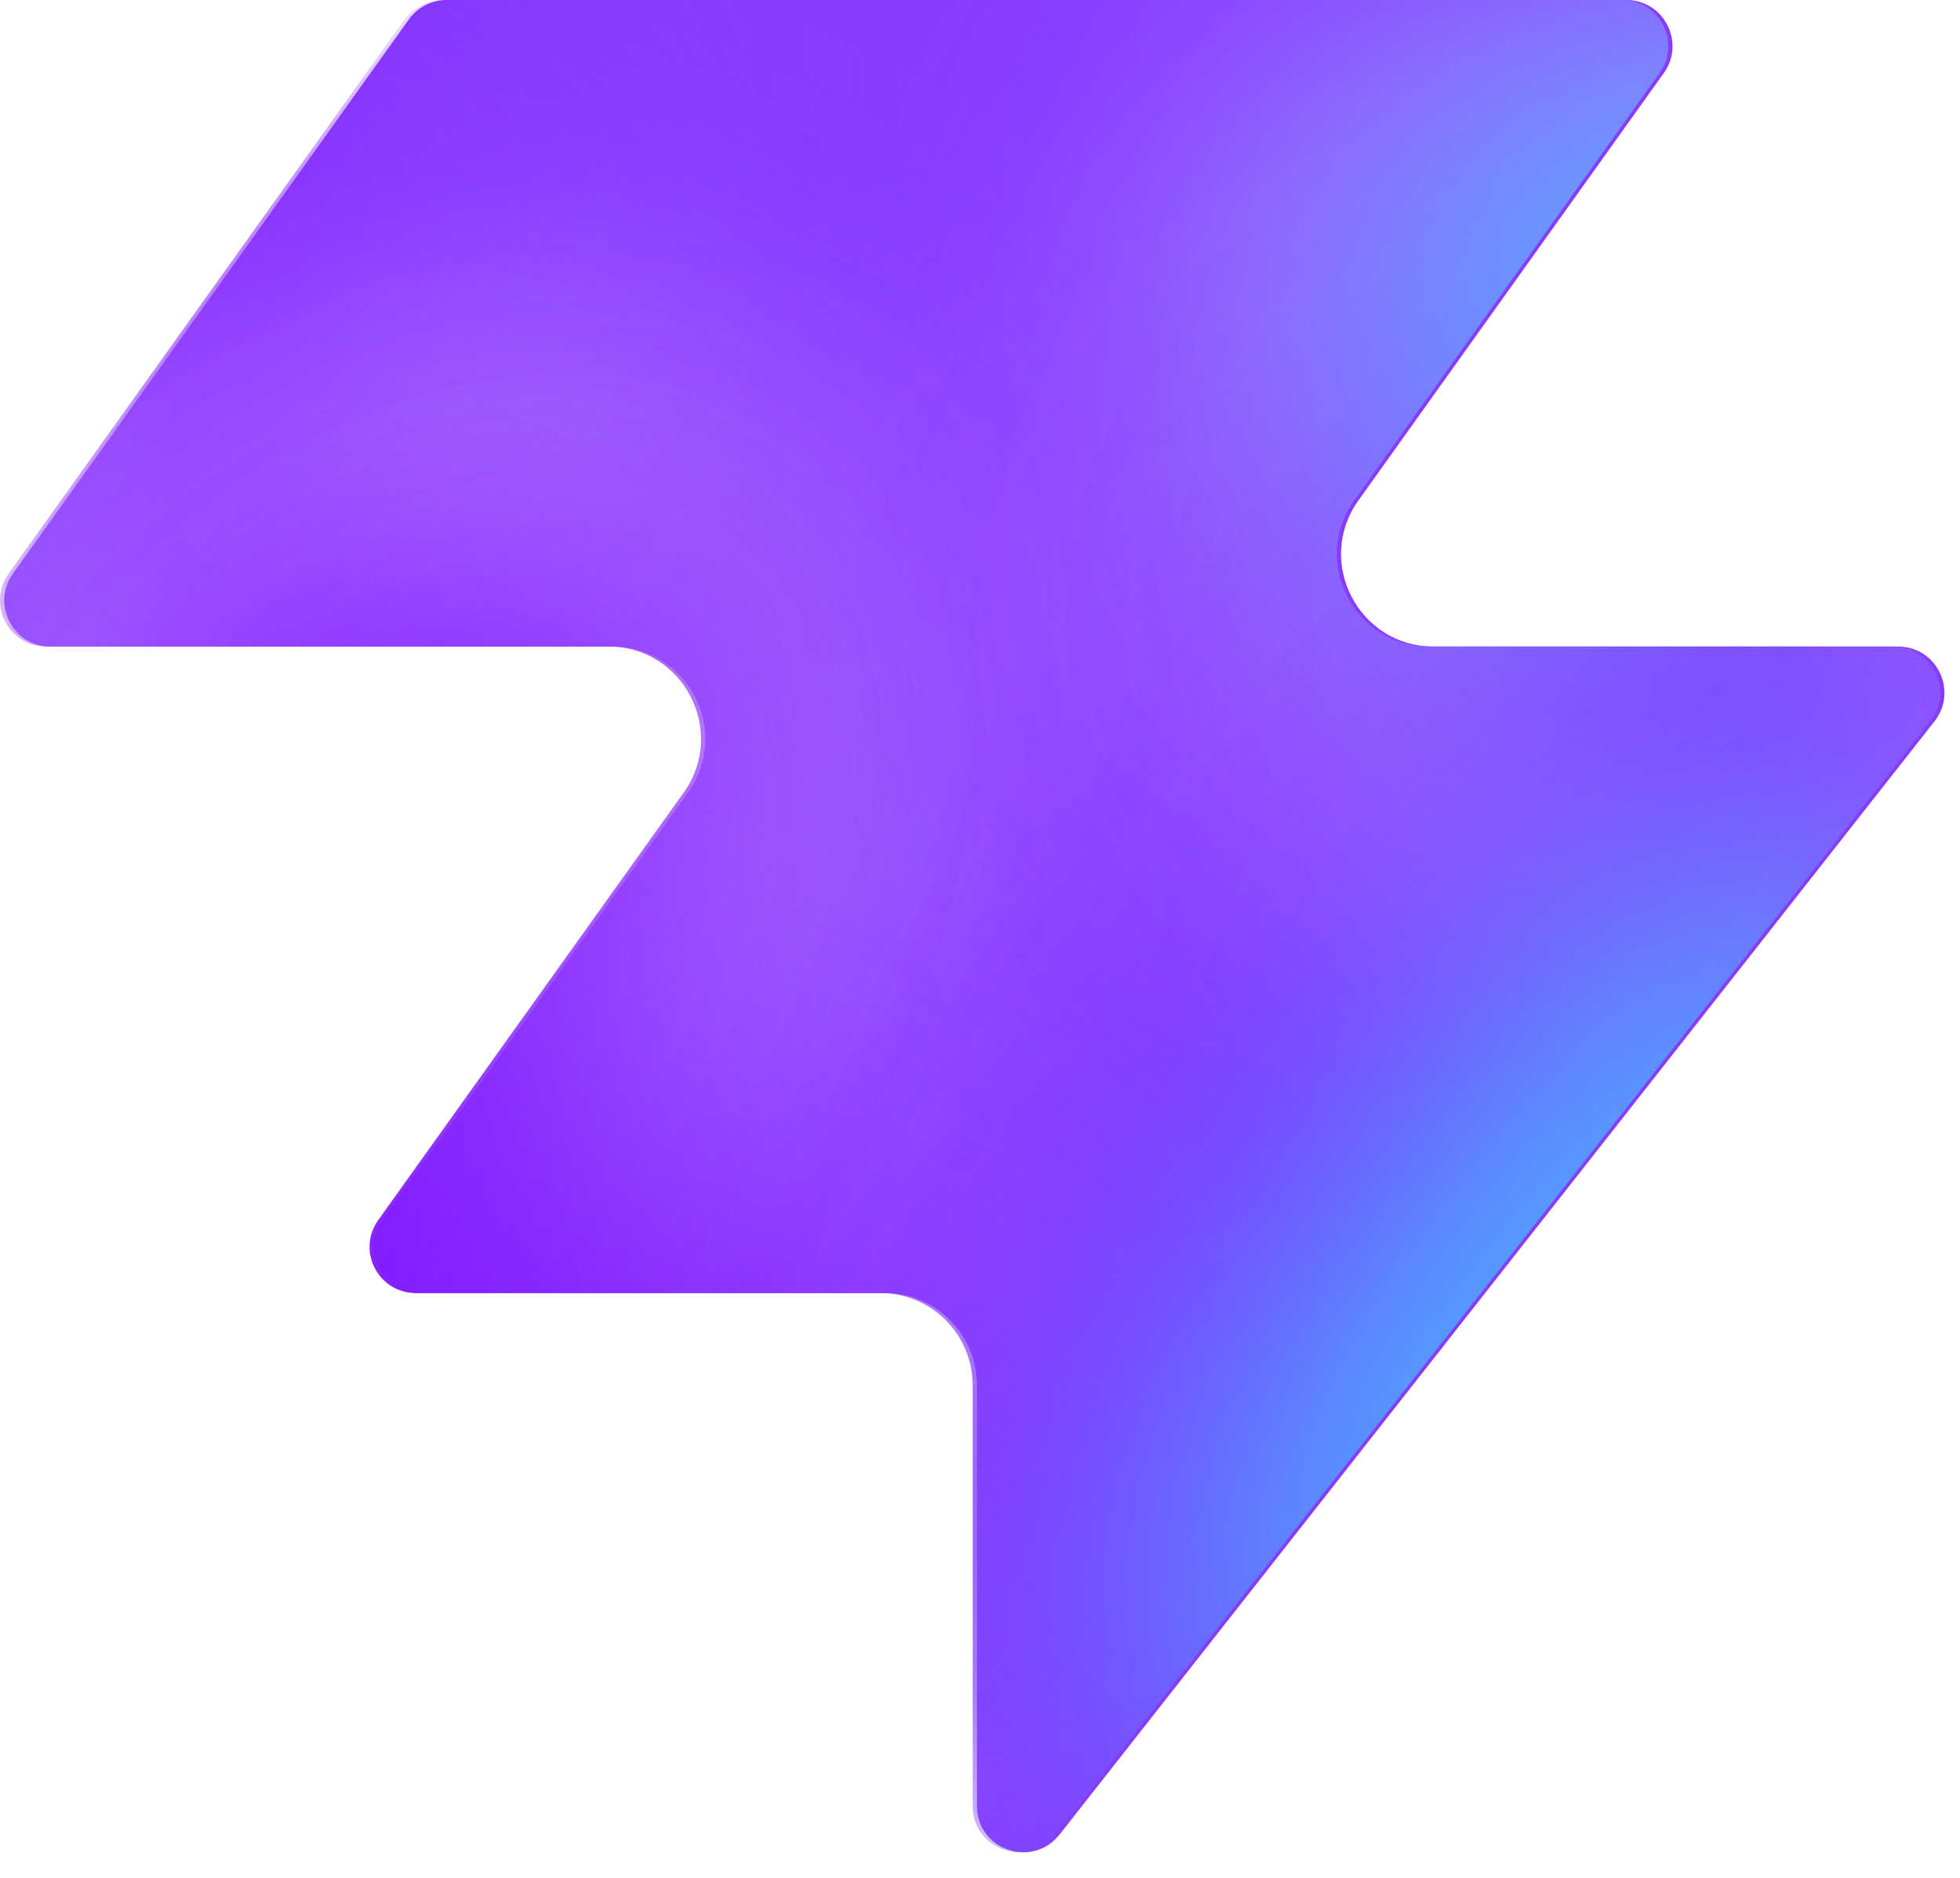
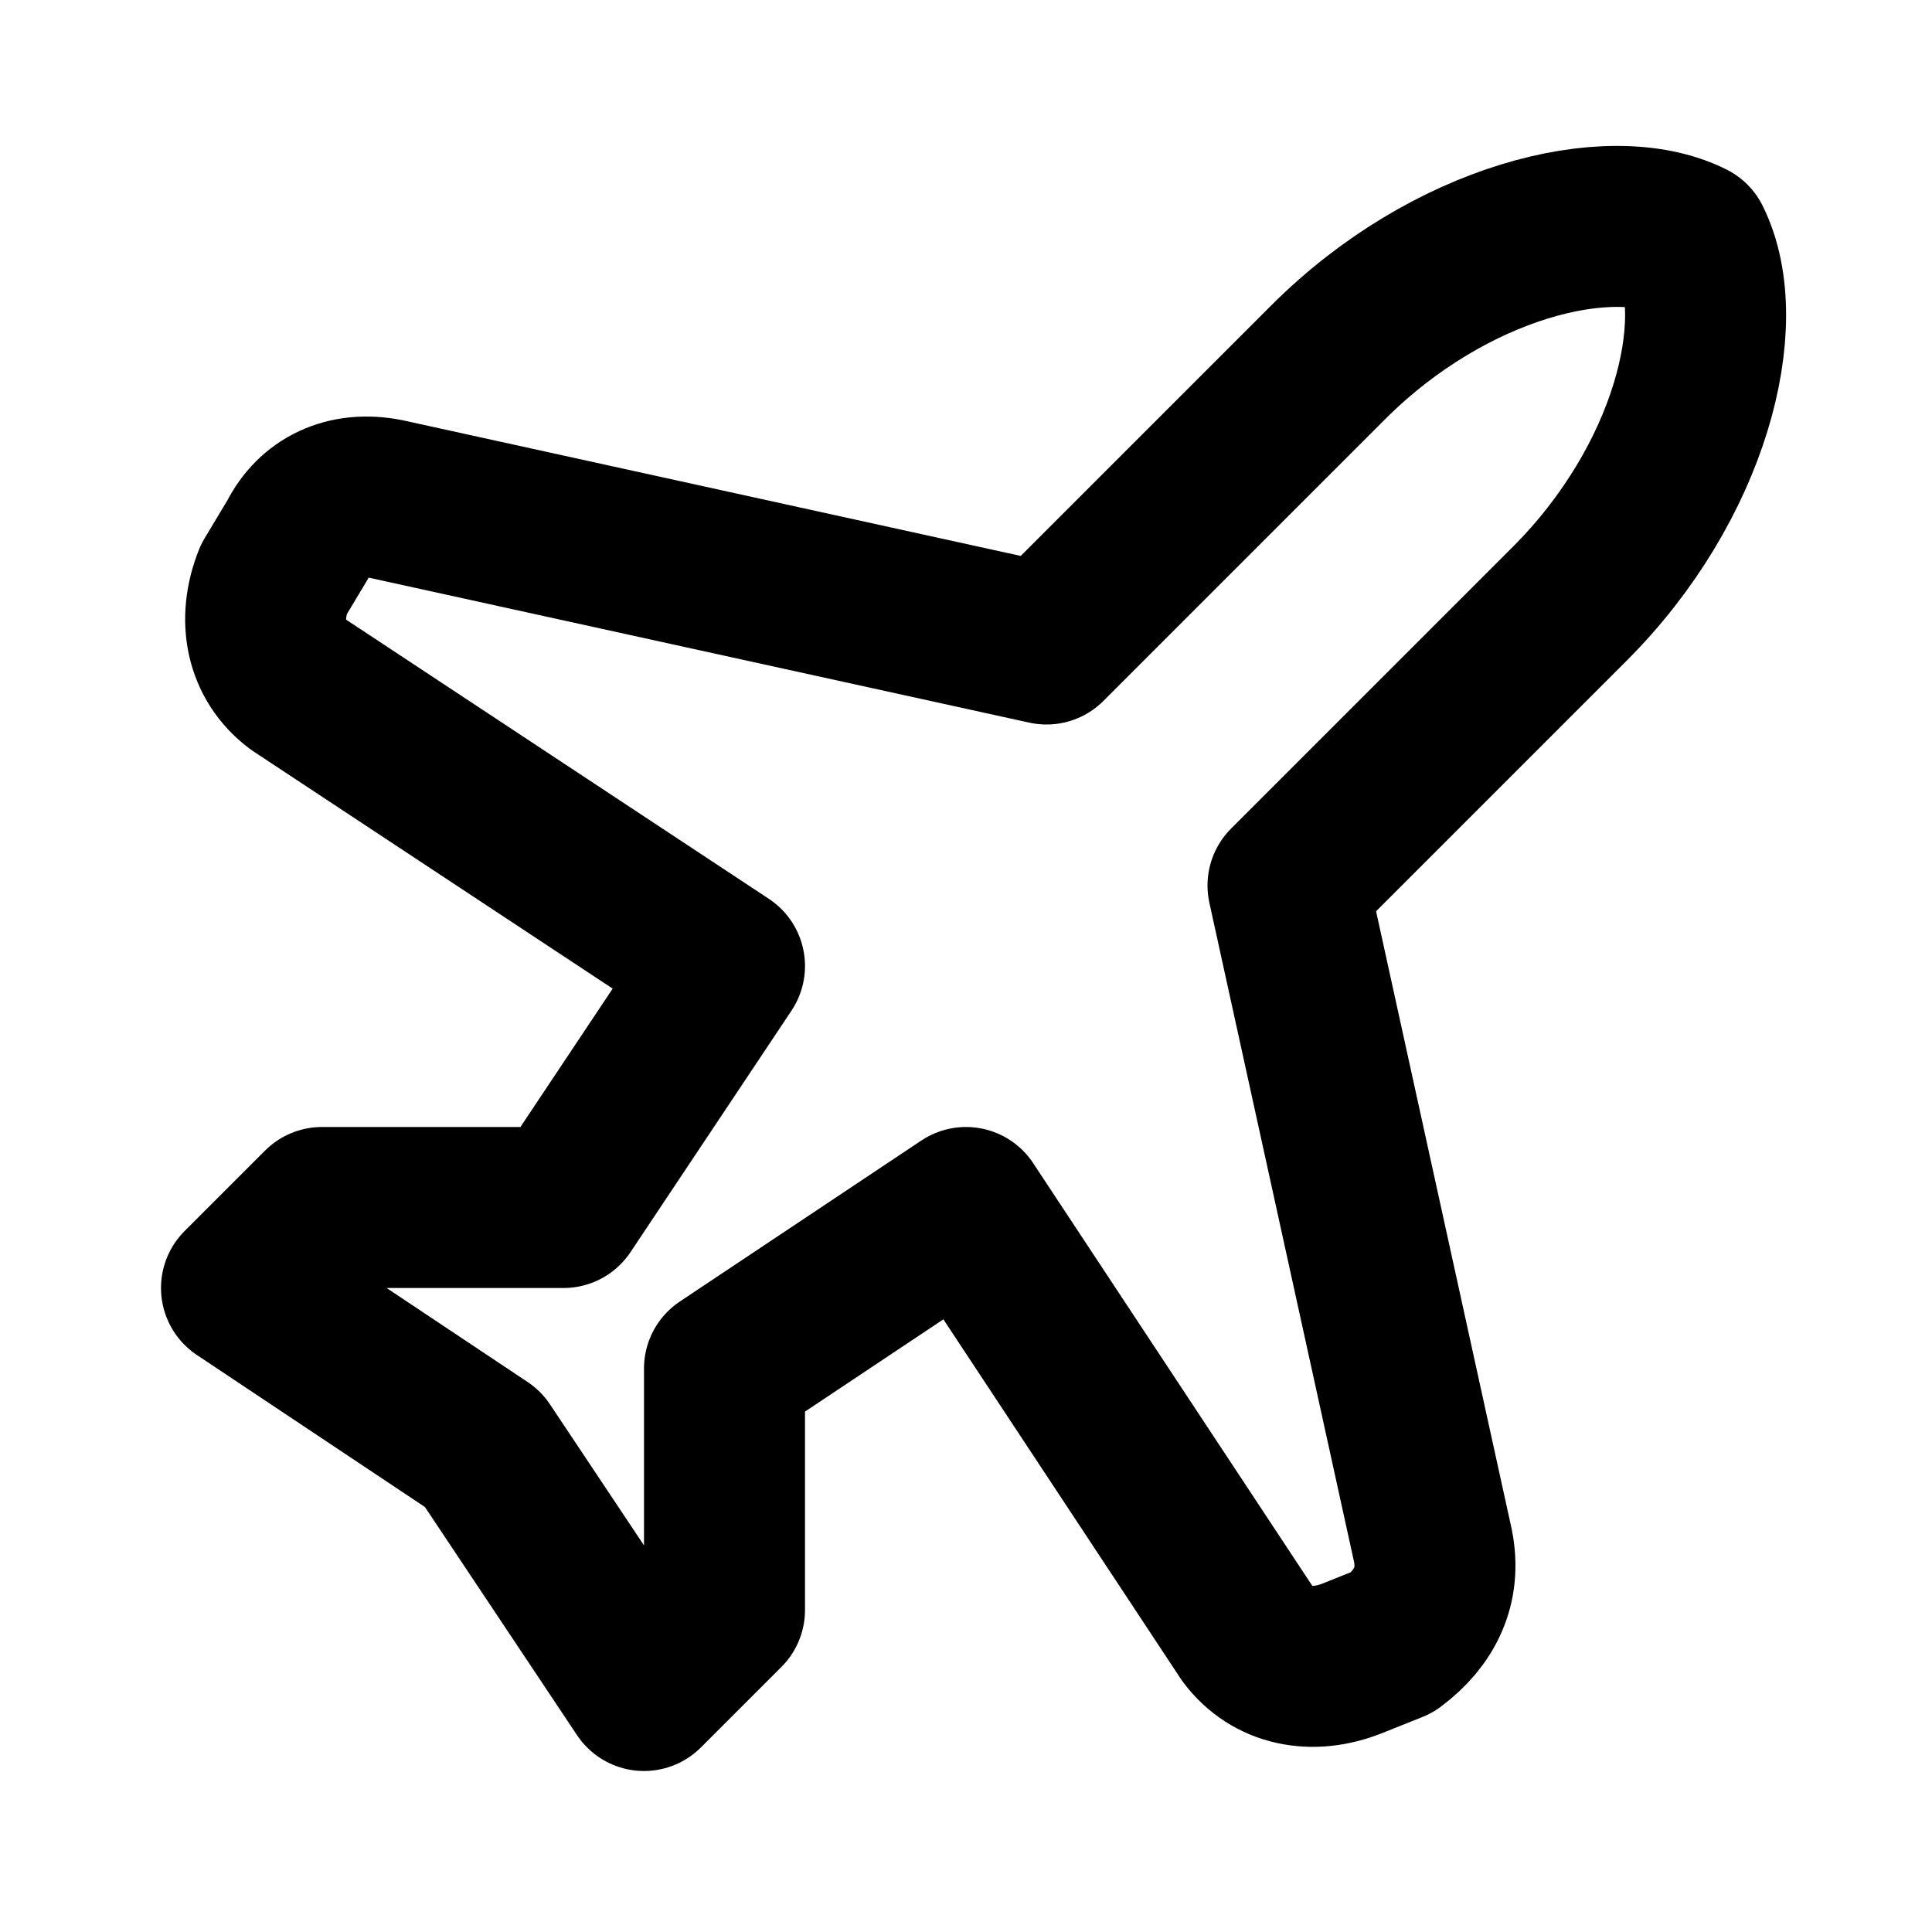
- <svg xmlns="http://www.w3.org/2000/svg" width="48" height="46" fill="none" viewBox="0 0 48 46">
-   <path fill="#863bff" d="M25.946 44.938c-.664.845-2.021.375-2.021-.698V33.937a2.26 2.26 0 0 0-2.262-2.262H10.287c-.92 0-1.456-1.04-.92-1.788l7.48-10.471c1.07-1.497 0-3.578-1.842-3.578H1.237c-.92 0-1.456-1.04-.92-1.788L10.013.474c.214-.297.556-.474.92-.474h28.894c.92 0 1.456 1.04.92 1.788l-7.48 10.471c-1.07 1.498 0 3.579 1.842 3.579h11.377c.943 0 1.473 1.088.89 1.83L25.947 44.94z" style="fill:#863bff;fill:color(display-p3 .525 .23 1);fill-opacity:1" />
-   <mask id="a" width="48" height="46" x="0" y="0" maskUnits="userSpaceOnUse" style="mask-type:alpha">
-     <path fill="#000" d="M25.842 44.938c-.664.844-2.021.375-2.021-.698V33.937a2.26 2.26 0 0 0-2.262-2.262H10.183c-.92 0-1.456-1.04-.92-1.788l7.48-10.471c1.07-1.498 0-3.579-1.842-3.579H1.133c-.92 0-1.456-1.04-.92-1.787L9.91.473c.214-.297.556-.474.92-.474h28.894c.92 0 1.456 1.04.92 1.788l-7.48 10.471c-1.07 1.498 0 3.578 1.842 3.578h11.377c.943 0 1.473 1.088.89 1.832L25.843 44.94z" style="fill:#000;fill-opacity:1" />
-   </mask>
-   <g mask="url(#a)">
-     <g filter="url(#b)">
-       <ellipse cx="5.508" cy="14.704" fill="#ede6ff" rx="5.508" ry="14.704" style="fill:#ede6ff;fill:color(display-p3 .927 .903 1);fill-opacity:1" transform="matrix(.00324 1 1 -.00324 -4.47 31.516)" />
-     </g>
-     <g filter="url(#c)">
-       <ellipse cx="10.399" cy="29.851" fill="#ede6ff" rx="10.399" ry="29.851" style="fill:#ede6ff;fill:color(display-p3 .927 .903 1);fill-opacity:1" transform="matrix(.00324 1 1 -.00324 -39.328 7.883)" />
-     </g>
-     <g filter="url(#d)">
-       <ellipse cx="5.508" cy="30.487" fill="#7e14ff" rx="5.508" ry="30.487" style="fill:#7e14ff;fill:color(display-p3 .492 .077 1);fill-opacity:1" transform="rotate(89.814 -25.913 -14.639)scale(1 -1)" />
-     </g>
-     <g filter="url(#e)">
-       <ellipse cx="5.508" cy="30.599" fill="#7e14ff" rx="5.508" ry="30.599" style="fill:#7e14ff;fill:color(display-p3 .492 .077 1);fill-opacity:1" transform="rotate(89.814 -32.644 -3.334)scale(1 -1)" />
-     </g>
-     <g filter="url(#f)">
-       <ellipse cx="5.508" cy="30.599" fill="#7e14ff" rx="5.508" ry="30.599" style="fill:#7e14ff;fill:color(display-p3 .492 .077 1);fill-opacity:1" transform="matrix(.00324 1 1 -.00324 -34.34 30.47)" />
-     </g>
-     <g filter="url(#g)">
-       <ellipse cx="14.072" cy="22.078" fill="#ede6ff" rx="14.072" ry="22.078" style="fill:#ede6ff;fill:color(display-p3 .927 .903 1);fill-opacity:1" transform="rotate(93.35 24.506 48.493)scale(-1 1)" />
-     </g>
-     <g filter="url(#h)">
-       <ellipse cx="3.47" cy="21.501" fill="#7e14ff" rx="3.47" ry="21.501" style="fill:#7e14ff;fill:color(display-p3 .492 .077 1);fill-opacity:1" transform="rotate(89.009 28.708 47.59)scale(-1 1)" />
-     </g>
-     <g filter="url(#i)">
-       <ellipse cx="3.47" cy="21.501" fill="#7e14ff" rx="3.47" ry="21.501" style="fill:#7e14ff;fill:color(display-p3 .492 .077 1);fill-opacity:1" transform="rotate(89.009 28.708 47.59)scale(-1 1)" />
-     </g>
-     <g filter="url(#j)">
-       <ellipse cx=".387" cy="8.972" fill="#7e14ff" rx="4.407" ry="29.108" style="fill:#7e14ff;fill:color(display-p3 .492 .077 1);fill-opacity:1" transform="rotate(39.51 .387 8.972)" />
-     </g>
-     <g filter="url(#k)">
-       <ellipse cx="47.523" cy="-6.092" fill="#7e14ff" rx="4.407" ry="29.108" style="fill:#7e14ff;fill:color(display-p3 .492 .077 1);fill-opacity:1" transform="rotate(37.892 47.523 -6.092)" />
-     </g>
-     <g filter="url(#l)">
-       <ellipse cx="41.412" cy="6.333" fill="#47bfff" rx="5.971" ry="9.665" style="fill:#47bfff;fill:color(display-p3 .28 .748 1);fill-opacity:1" transform="rotate(37.892 41.412 6.333)" />
-     </g>
-     <g filter="url(#m)">
-       <ellipse cx="-1.879" cy="38.332" fill="#7e14ff" rx="4.407" ry="29.108" style="fill:#7e14ff;fill:color(display-p3 .492 .077 1);fill-opacity:1" transform="rotate(37.892 -1.88 38.332)" />
-     </g>
-     <g filter="url(#n)">
-       <ellipse cx="-1.879" cy="38.332" fill="#7e14ff" rx="4.407" ry="29.108" style="fill:#7e14ff;fill:color(display-p3 .492 .077 1);fill-opacity:1" transform="rotate(37.892 -1.88 38.332)" />
-     </g>
-     <g filter="url(#o)">
-       <ellipse cx="35.651" cy="29.907" fill="#7e14ff" rx="4.407" ry="29.108" style="fill:#7e14ff;fill:color(display-p3 .492 .077 1);fill-opacity:1" transform="rotate(37.892 35.651 29.907)" />
-     </g>
-     <g filter="url(#p)">
-       <ellipse cx="38.418" cy="32.4" fill="#47bfff" rx="5.971" ry="15.297" style="fill:#47bfff;fill:color(display-p3 .28 .748 1);fill-opacity:1" transform="rotate(37.892 38.418 32.4)" />
-     </g>
-   </g>
-   <defs>
-     <filter id="b" width="60.045" height="41.654" x="-19.77" y="16.149" color-interpolation-filters="sRGB" filterUnits="userSpaceOnUse">
-       <feFlood flood-opacity="0" result="BackgroundImageFix" />
-       <feBlend in="SourceGraphic" in2="BackgroundImageFix" result="shape" />
-       <feGaussianBlur result="effect1_foregroundBlur_2002_17158" stdDeviation="7.659" />
-     </filter>
-     <filter id="c" width="90.34" height="51.437" x="-54.613" y="-7.533" color-interpolation-filters="sRGB" filterUnits="userSpaceOnUse">
-       <feFlood flood-opacity="0" result="BackgroundImageFix" />
-       <feBlend in="SourceGraphic" in2="BackgroundImageFix" result="shape" />
-       <feGaussianBlur result="effect1_foregroundBlur_2002_17158" stdDeviation="7.659" />
-     </filter>
-     <filter id="d" width="79.355" height="29.4" x="-49.64" y="2.03" color-interpolation-filters="sRGB" filterUnits="userSpaceOnUse">
-       <feFlood flood-opacity="0" result="BackgroundImageFix" />
-       <feBlend in="SourceGraphic" in2="BackgroundImageFix" result="shape" />
-       <feGaussianBlur result="effect1_foregroundBlur_2002_17158" stdDeviation="4.596" />
-     </filter>
-     <filter id="e" width="79.579" height="29.4" x="-45.045" y="20.029" color-interpolation-filters="sRGB" filterUnits="userSpaceOnUse">
-       <feFlood flood-opacity="0" result="BackgroundImageFix" />
-       <feBlend in="SourceGraphic" in2="BackgroundImageFix" result="shape" />
-       <feGaussianBlur result="effect1_foregroundBlur_2002_17158" stdDeviation="4.596" />
-     </filter>
-     <filter id="f" width="79.579" height="29.4" x="-43.513" y="21.178" color-interpolation-filters="sRGB" filterUnits="userSpaceOnUse">
-       <feFlood flood-opacity="0" result="BackgroundImageFix" />
-       <feBlend in="SourceGraphic" in2="BackgroundImageFix" result="shape" />
-       <feGaussianBlur result="effect1_foregroundBlur_2002_17158" stdDeviation="4.596" />
-     </filter>
-     <filter id="g" width="74.749" height="58.852" x="15.756" y="-17.901" color-interpolation-filters="sRGB" filterUnits="userSpaceOnUse">
-       <feFlood flood-opacity="0" result="BackgroundImageFix" />
-       <feBlend in="SourceGraphic" in2="BackgroundImageFix" result="shape" />
-       <feGaussianBlur result="effect1_foregroundBlur_2002_17158" stdDeviation="7.659" />
-     </filter>
-     <filter id="h" width="61.377" height="25.362" x="23.548" y="2.284" color-interpolation-filters="sRGB" filterUnits="userSpaceOnUse">
-       <feFlood flood-opacity="0" result="BackgroundImageFix" />
-       <feBlend in="SourceGraphic" in2="BackgroundImageFix" result="shape" />
-       <feGaussianBlur result="effect1_foregroundBlur_2002_17158" stdDeviation="4.596" />
-     </filter>
-     <filter id="i" width="61.377" height="25.362" x="23.548" y="2.284" color-interpolation-filters="sRGB" filterUnits="userSpaceOnUse">
-       <feFlood flood-opacity="0" result="BackgroundImageFix" />
-       <feBlend in="SourceGraphic" in2="BackgroundImageFix" result="shape" />
-       <feGaussianBlur result="effect1_foregroundBlur_2002_17158" stdDeviation="4.596" />
-     </filter>
-     <filter id="j" width="56.045" height="63.649" x="-27.636" y="-22.853" color-interpolation-filters="sRGB" filterUnits="userSpaceOnUse">
-       <feFlood flood-opacity="0" result="BackgroundImageFix" />
-       <feBlend in="SourceGraphic" in2="BackgroundImageFix" result="shape" />
-       <feGaussianBlur result="effect1_foregroundBlur_2002_17158" stdDeviation="4.596" />
-     </filter>
-     <filter id="k" width="54.814" height="64.646" x="20.116" y="-38.415" color-interpolation-filters="sRGB" filterUnits="userSpaceOnUse">
-       <feFlood flood-opacity="0" result="BackgroundImageFix" />
-       <feBlend in="SourceGraphic" in2="BackgroundImageFix" result="shape" />
-       <feGaussianBlur result="effect1_foregroundBlur_2002_17158" stdDeviation="4.596" />
-     </filter>
-     <filter id="l" width="33.541" height="35.313" x="24.641" y="-11.323" color-interpolation-filters="sRGB" filterUnits="userSpaceOnUse">
-       <feFlood flood-opacity="0" result="BackgroundImageFix" />
-       <feBlend in="SourceGraphic" in2="BackgroundImageFix" result="shape" />
-       <feGaussianBlur result="effect1_foregroundBlur_2002_17158" stdDeviation="4.596" />
-     </filter>
-     <filter id="m" width="54.814" height="64.646" x="-29.286" y="6.009" color-interpolation-filters="sRGB" filterUnits="userSpaceOnUse">
-       <feFlood flood-opacity="0" result="BackgroundImageFix" />
-       <feBlend in="SourceGraphic" in2="BackgroundImageFix" result="shape" />
-       <feGaussianBlur result="effect1_foregroundBlur_2002_17158" stdDeviation="4.596" />
-     </filter>
-     <filter id="n" width="54.814" height="64.646" x="-29.286" y="6.009" color-interpolation-filters="sRGB" filterUnits="userSpaceOnUse">
-       <feFlood flood-opacity="0" result="BackgroundImageFix" />
-       <feBlend in="SourceGraphic" in2="BackgroundImageFix" result="shape" />
-       <feGaussianBlur result="effect1_foregroundBlur_2002_17158" stdDeviation="4.596" />
-     </filter>
-     <filter id="o" width="54.814" height="64.646" x="8.244" y="-2.416" color-interpolation-filters="sRGB" filterUnits="userSpaceOnUse">
-       <feFlood flood-opacity="0" result="BackgroundImageFix" />
-       <feBlend in="SourceGraphic" in2="BackgroundImageFix" result="shape" />
-       <feGaussianBlur result="effect1_foregroundBlur_2002_17158" stdDeviation="4.596" />
-     </filter>
-     <filter id="p" width="39.409" height="43.623" x="18.713" y="10.588" color-interpolation-filters="sRGB" filterUnits="userSpaceOnUse">
-       <feFlood flood-opacity="0" result="BackgroundImageFix" />
-       <feBlend in="SourceGraphic" in2="BackgroundImageFix" result="shape" />
-       <feGaussianBlur result="effect1_foregroundBlur_2002_17158" stdDeviation="4.596" />
-     </filter>
-   </defs>
+ <svg xmlns="http://www.w3.org/2000/svg" width="24" height="24" viewBox="0 0 24 24" fill="none" stroke="currentColor" stroke-width="2" stroke-linecap="round" stroke-linejoin="round" class="lucide lucide-plane-icon lucide-plane">
+   <path d="M17.8 19.2 16 11l3.5-3.5C21 6 21.5 4 21 3c-1-.5-3 0-4.5 1.5L13 8 4.8 6.2c-.5-.1-.9.1-1.1.5l-.3.5c-.2.5-.1 1 .3 1.3L9 12l-2 3H4l-1 1 3 2 2 3 1-1v-3l3-2 3.5 5.3c.3.4.8.5 1.3.3l.5-.2c.4-.3.6-.7.5-1.2z" />
</svg>
